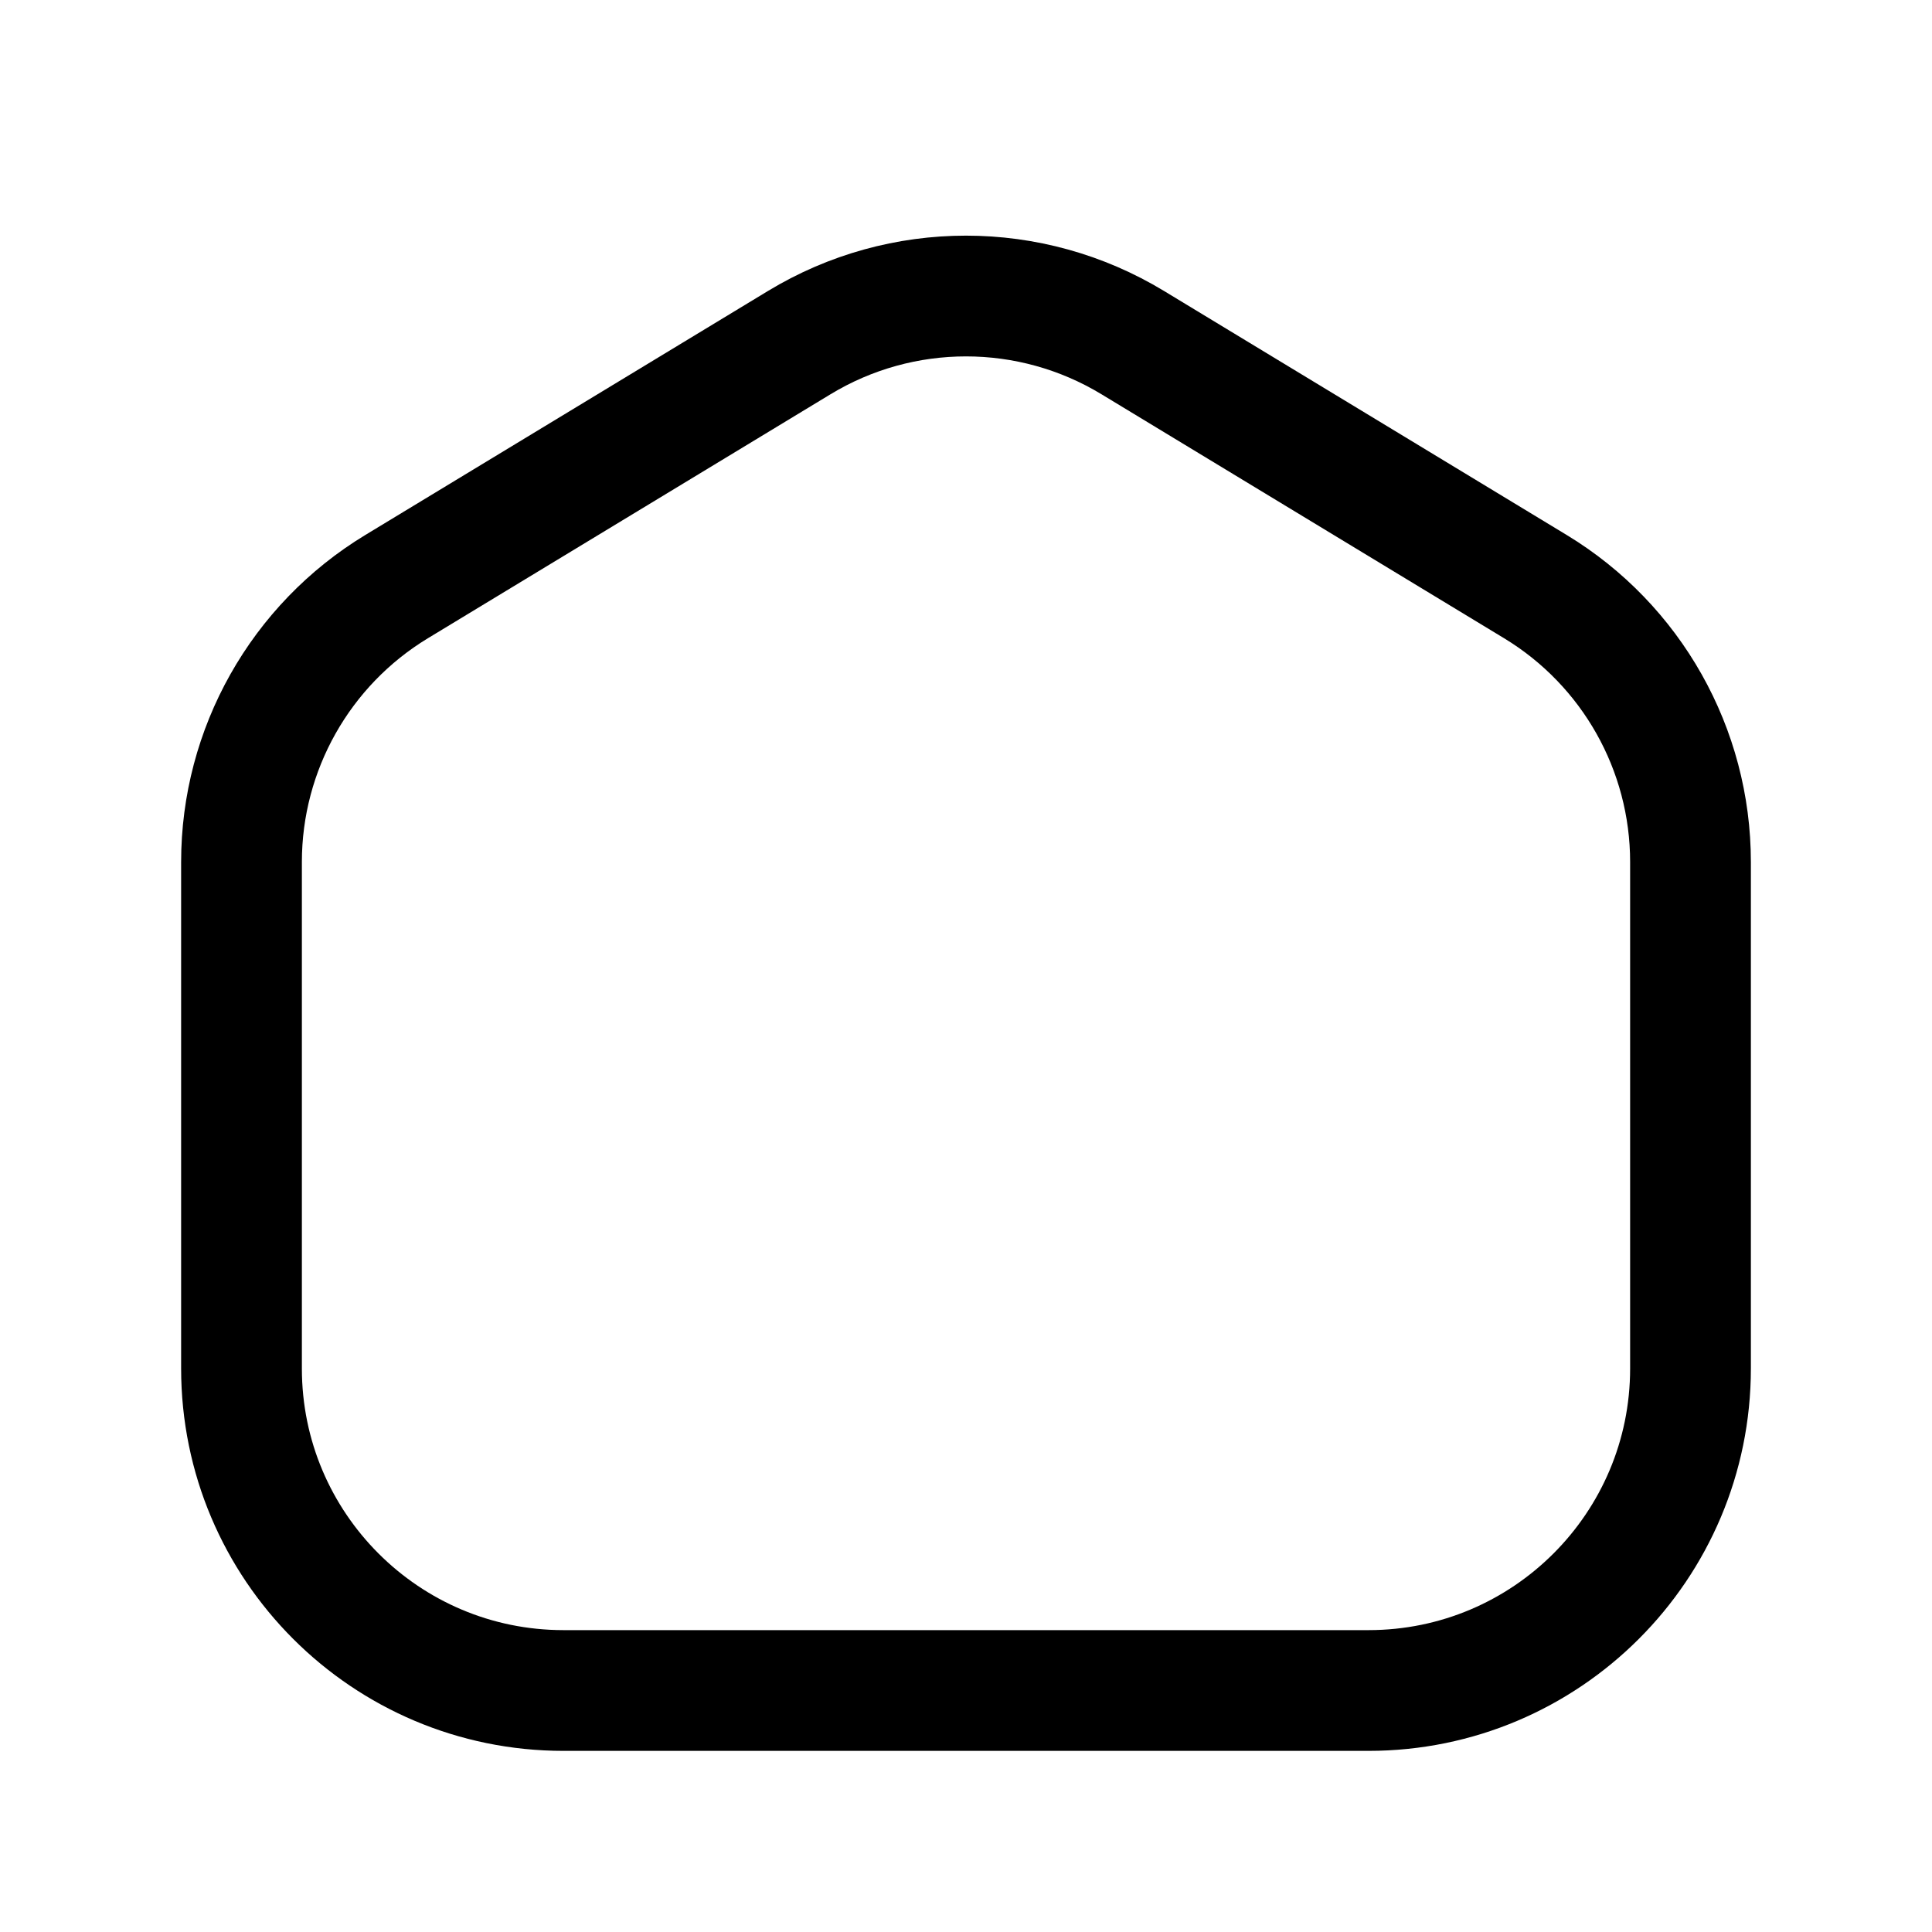
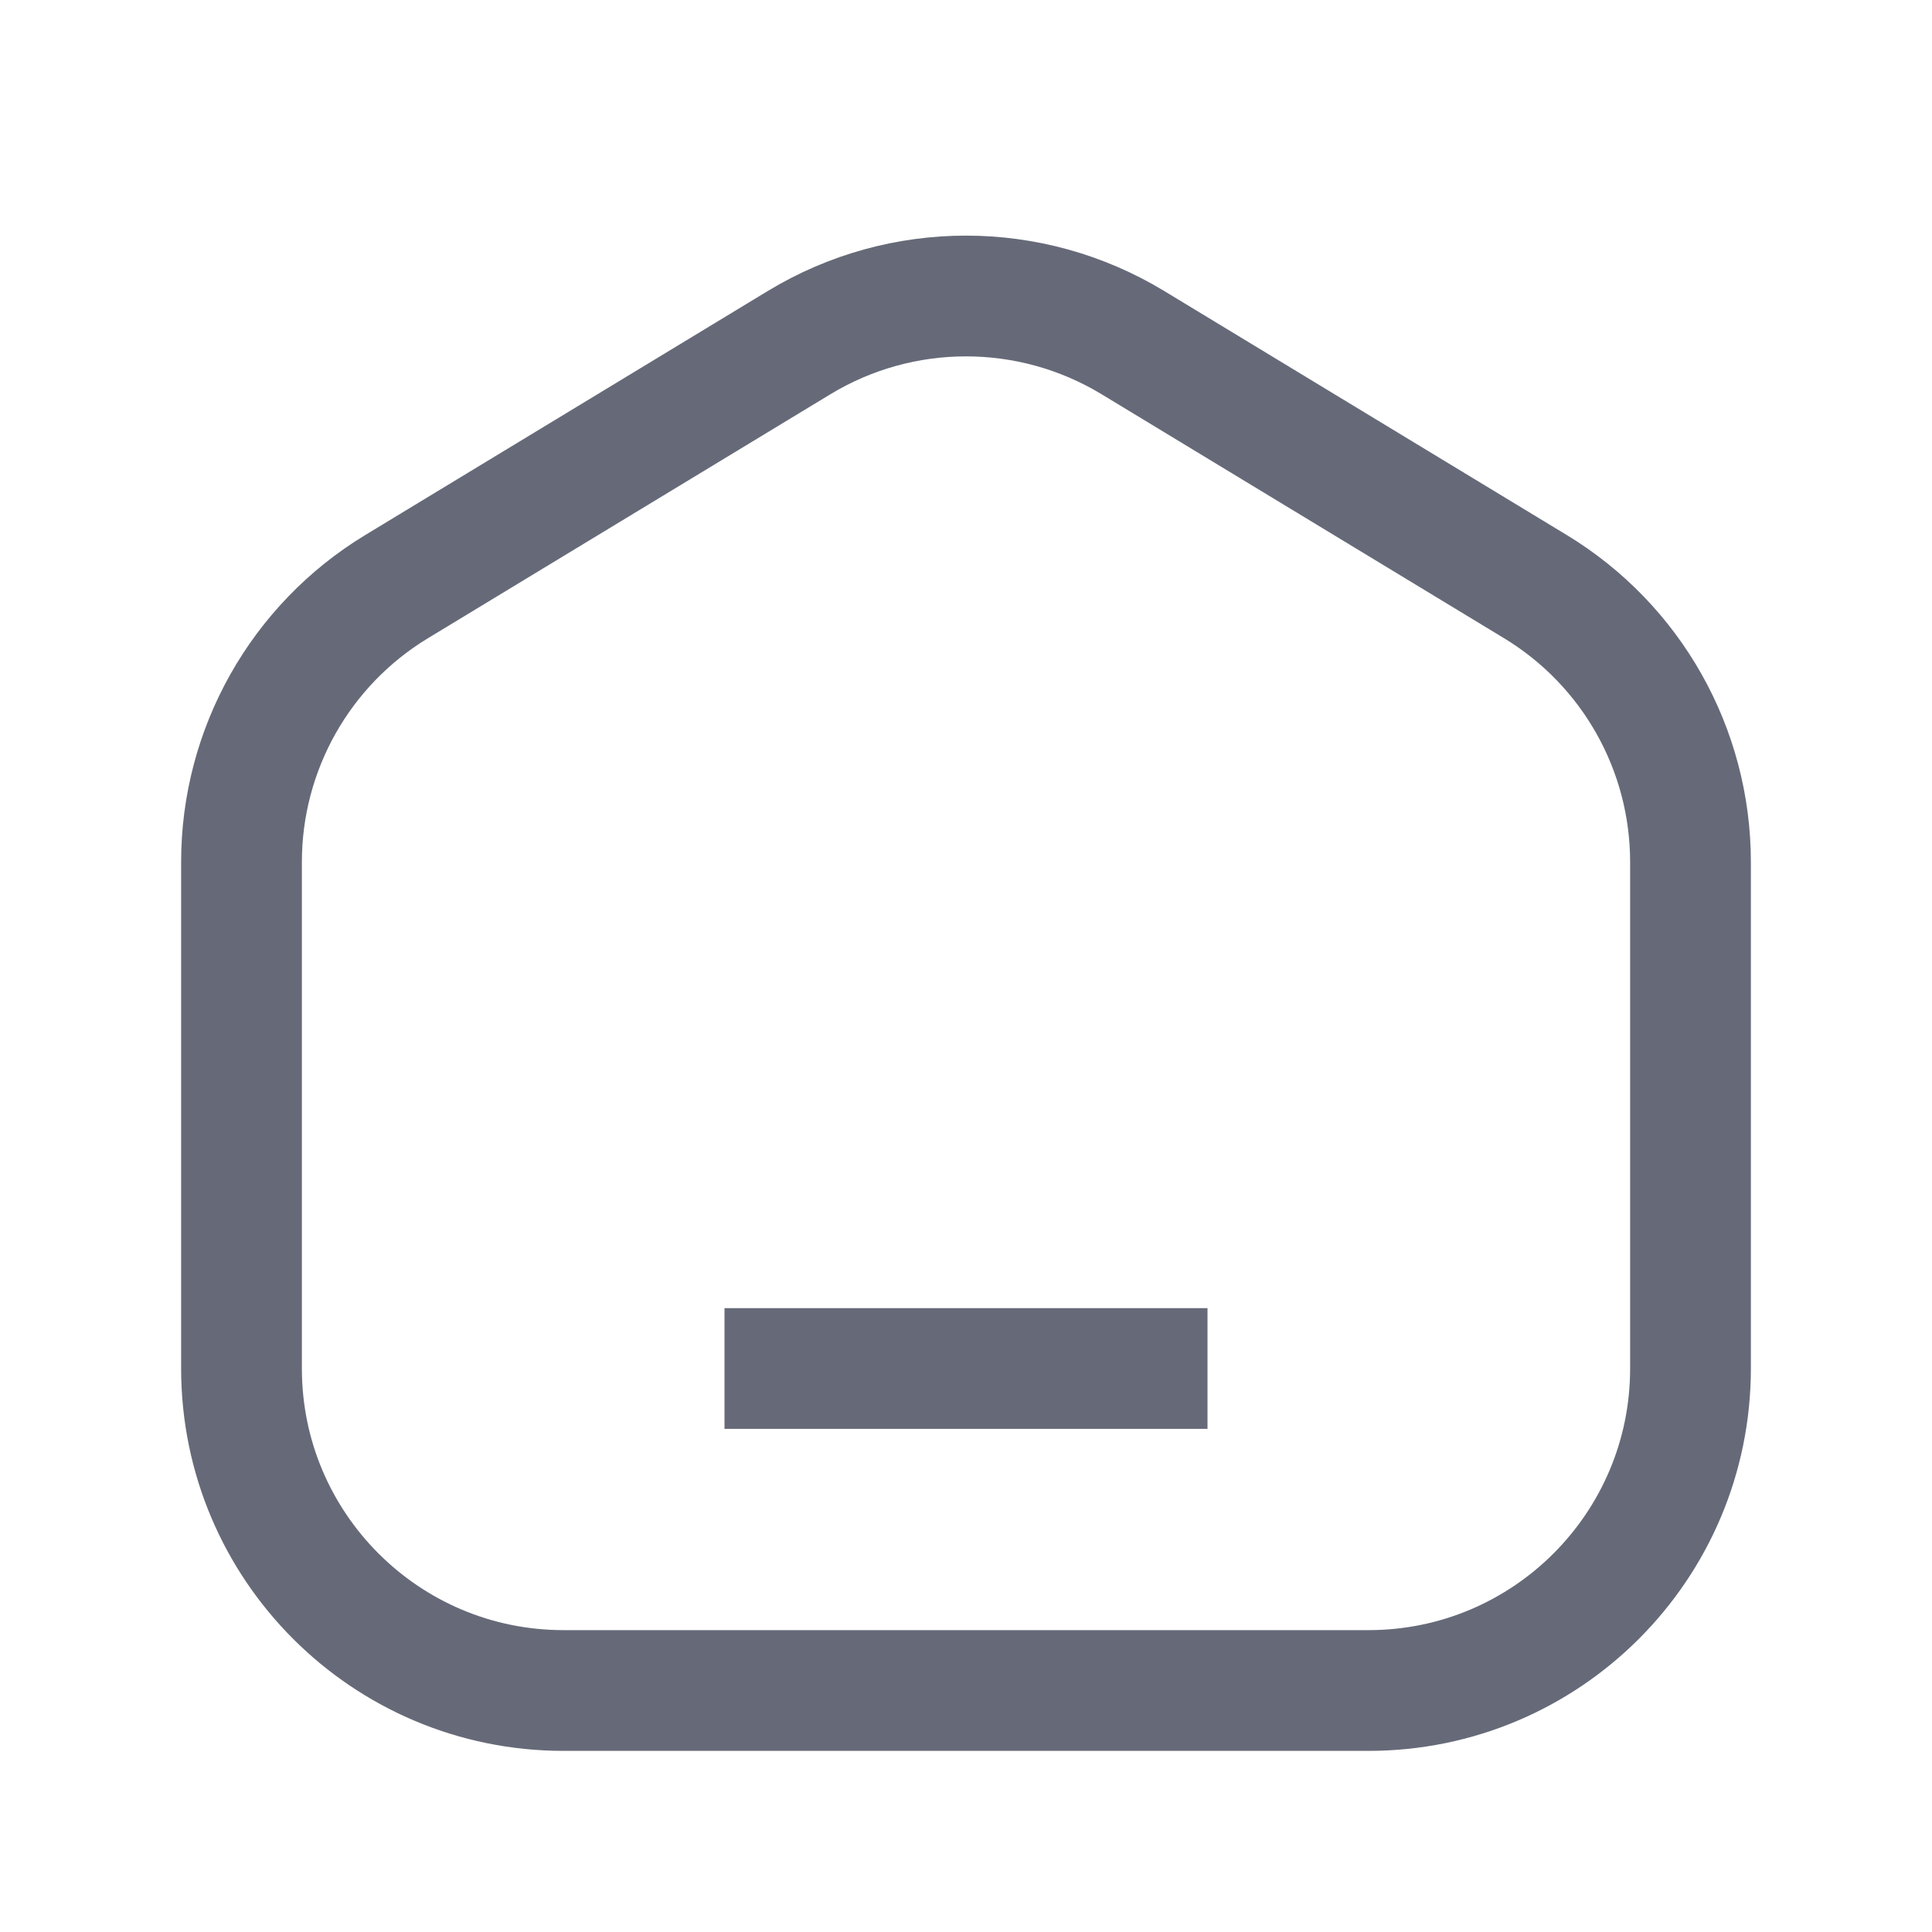
<svg xmlns="http://www.w3.org/2000/svg" width="24" height="24" viewBox="0 0 24 24" fill="none">
-   <path d="M17 21H7C4.791 21 3 19.209 3 17V10.708C3 9.309 3.731 8.012 4.927 7.287L9.927 4.257C11.201 3.484 12.799 3.484 14.073 4.257L19.073 7.287C20.269 8.012 21 9.309 21 10.708V17C21 19.209 19.209 21 17 21Z" stroke="#000000" stroke-width="1.5" stroke-linecap="round" stroke-linejoin="round" />
+   <path d="M9 17H15M17 21H7C4.791 21 3 19.209 3 17V10.708C3 9.309 3.731 8.012 4.927 7.287L9.927 4.256C11.201 3.484 12.799 3.484 14.073 4.256L19.073 7.287C20.269 8.012 21 9.309 21 10.708V17C21 19.209 19.209 21 17 21Z" stroke="#666A78" stroke-width="1.5" />
</svg>
